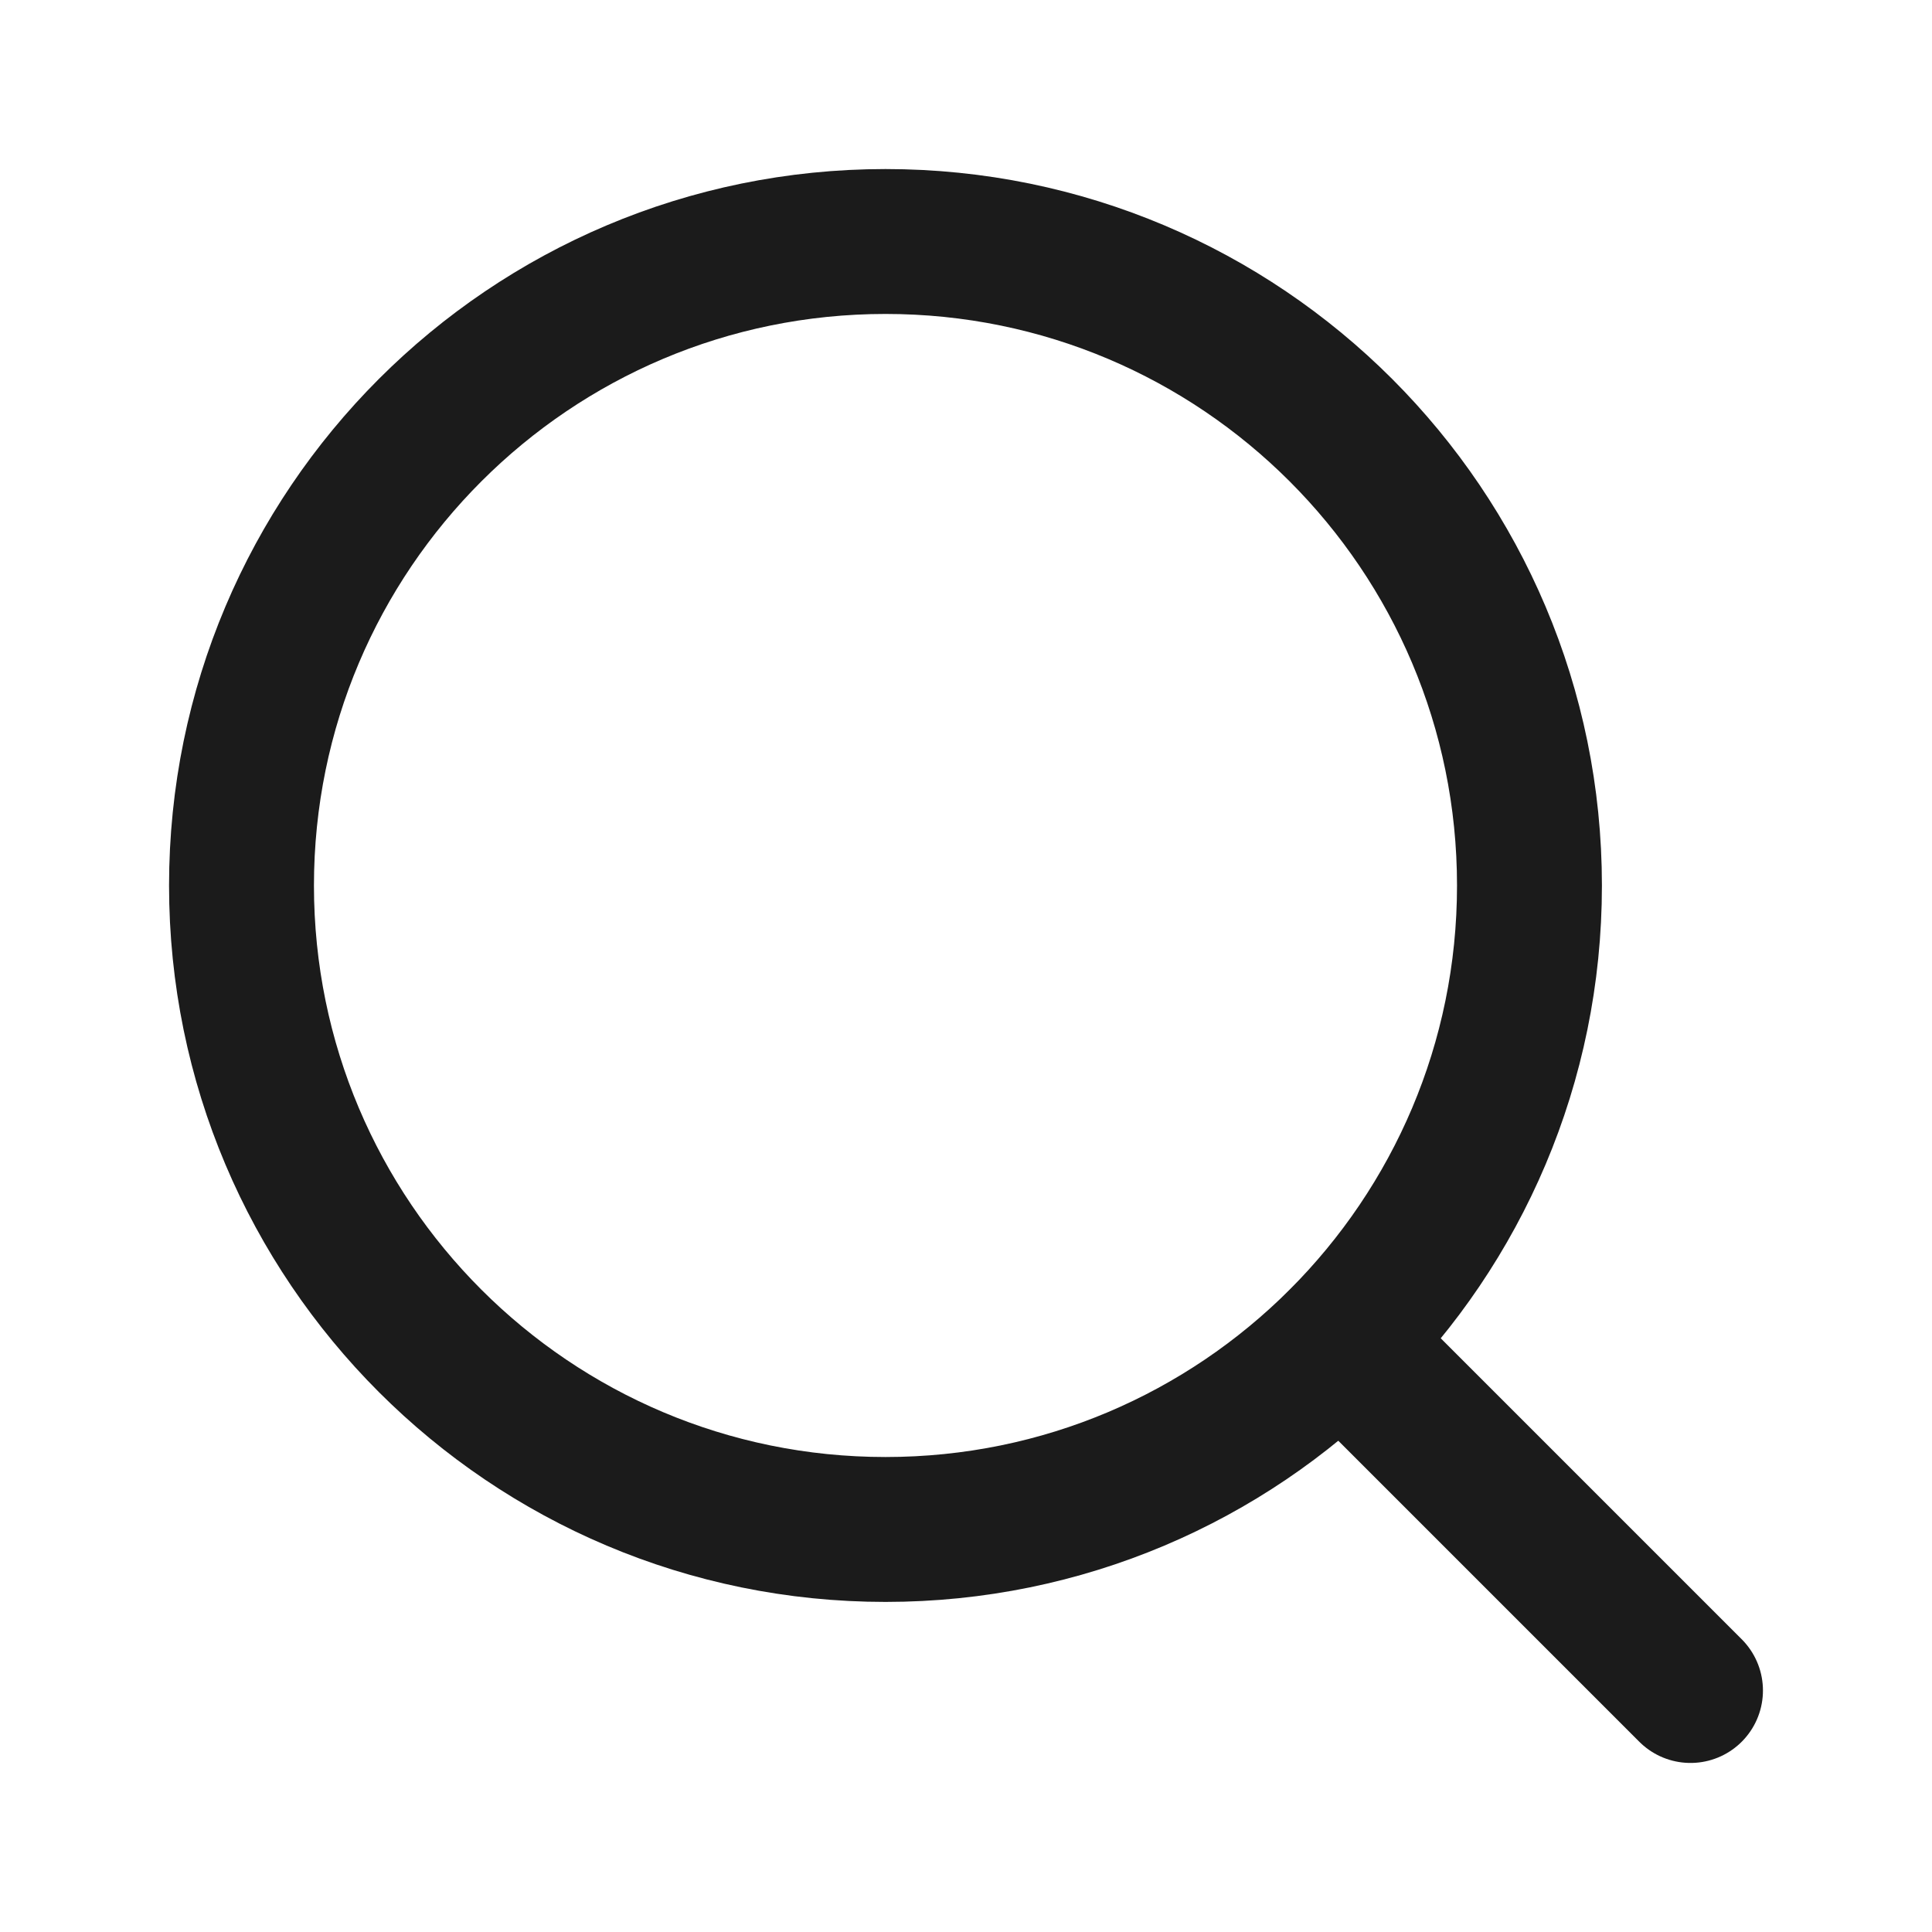
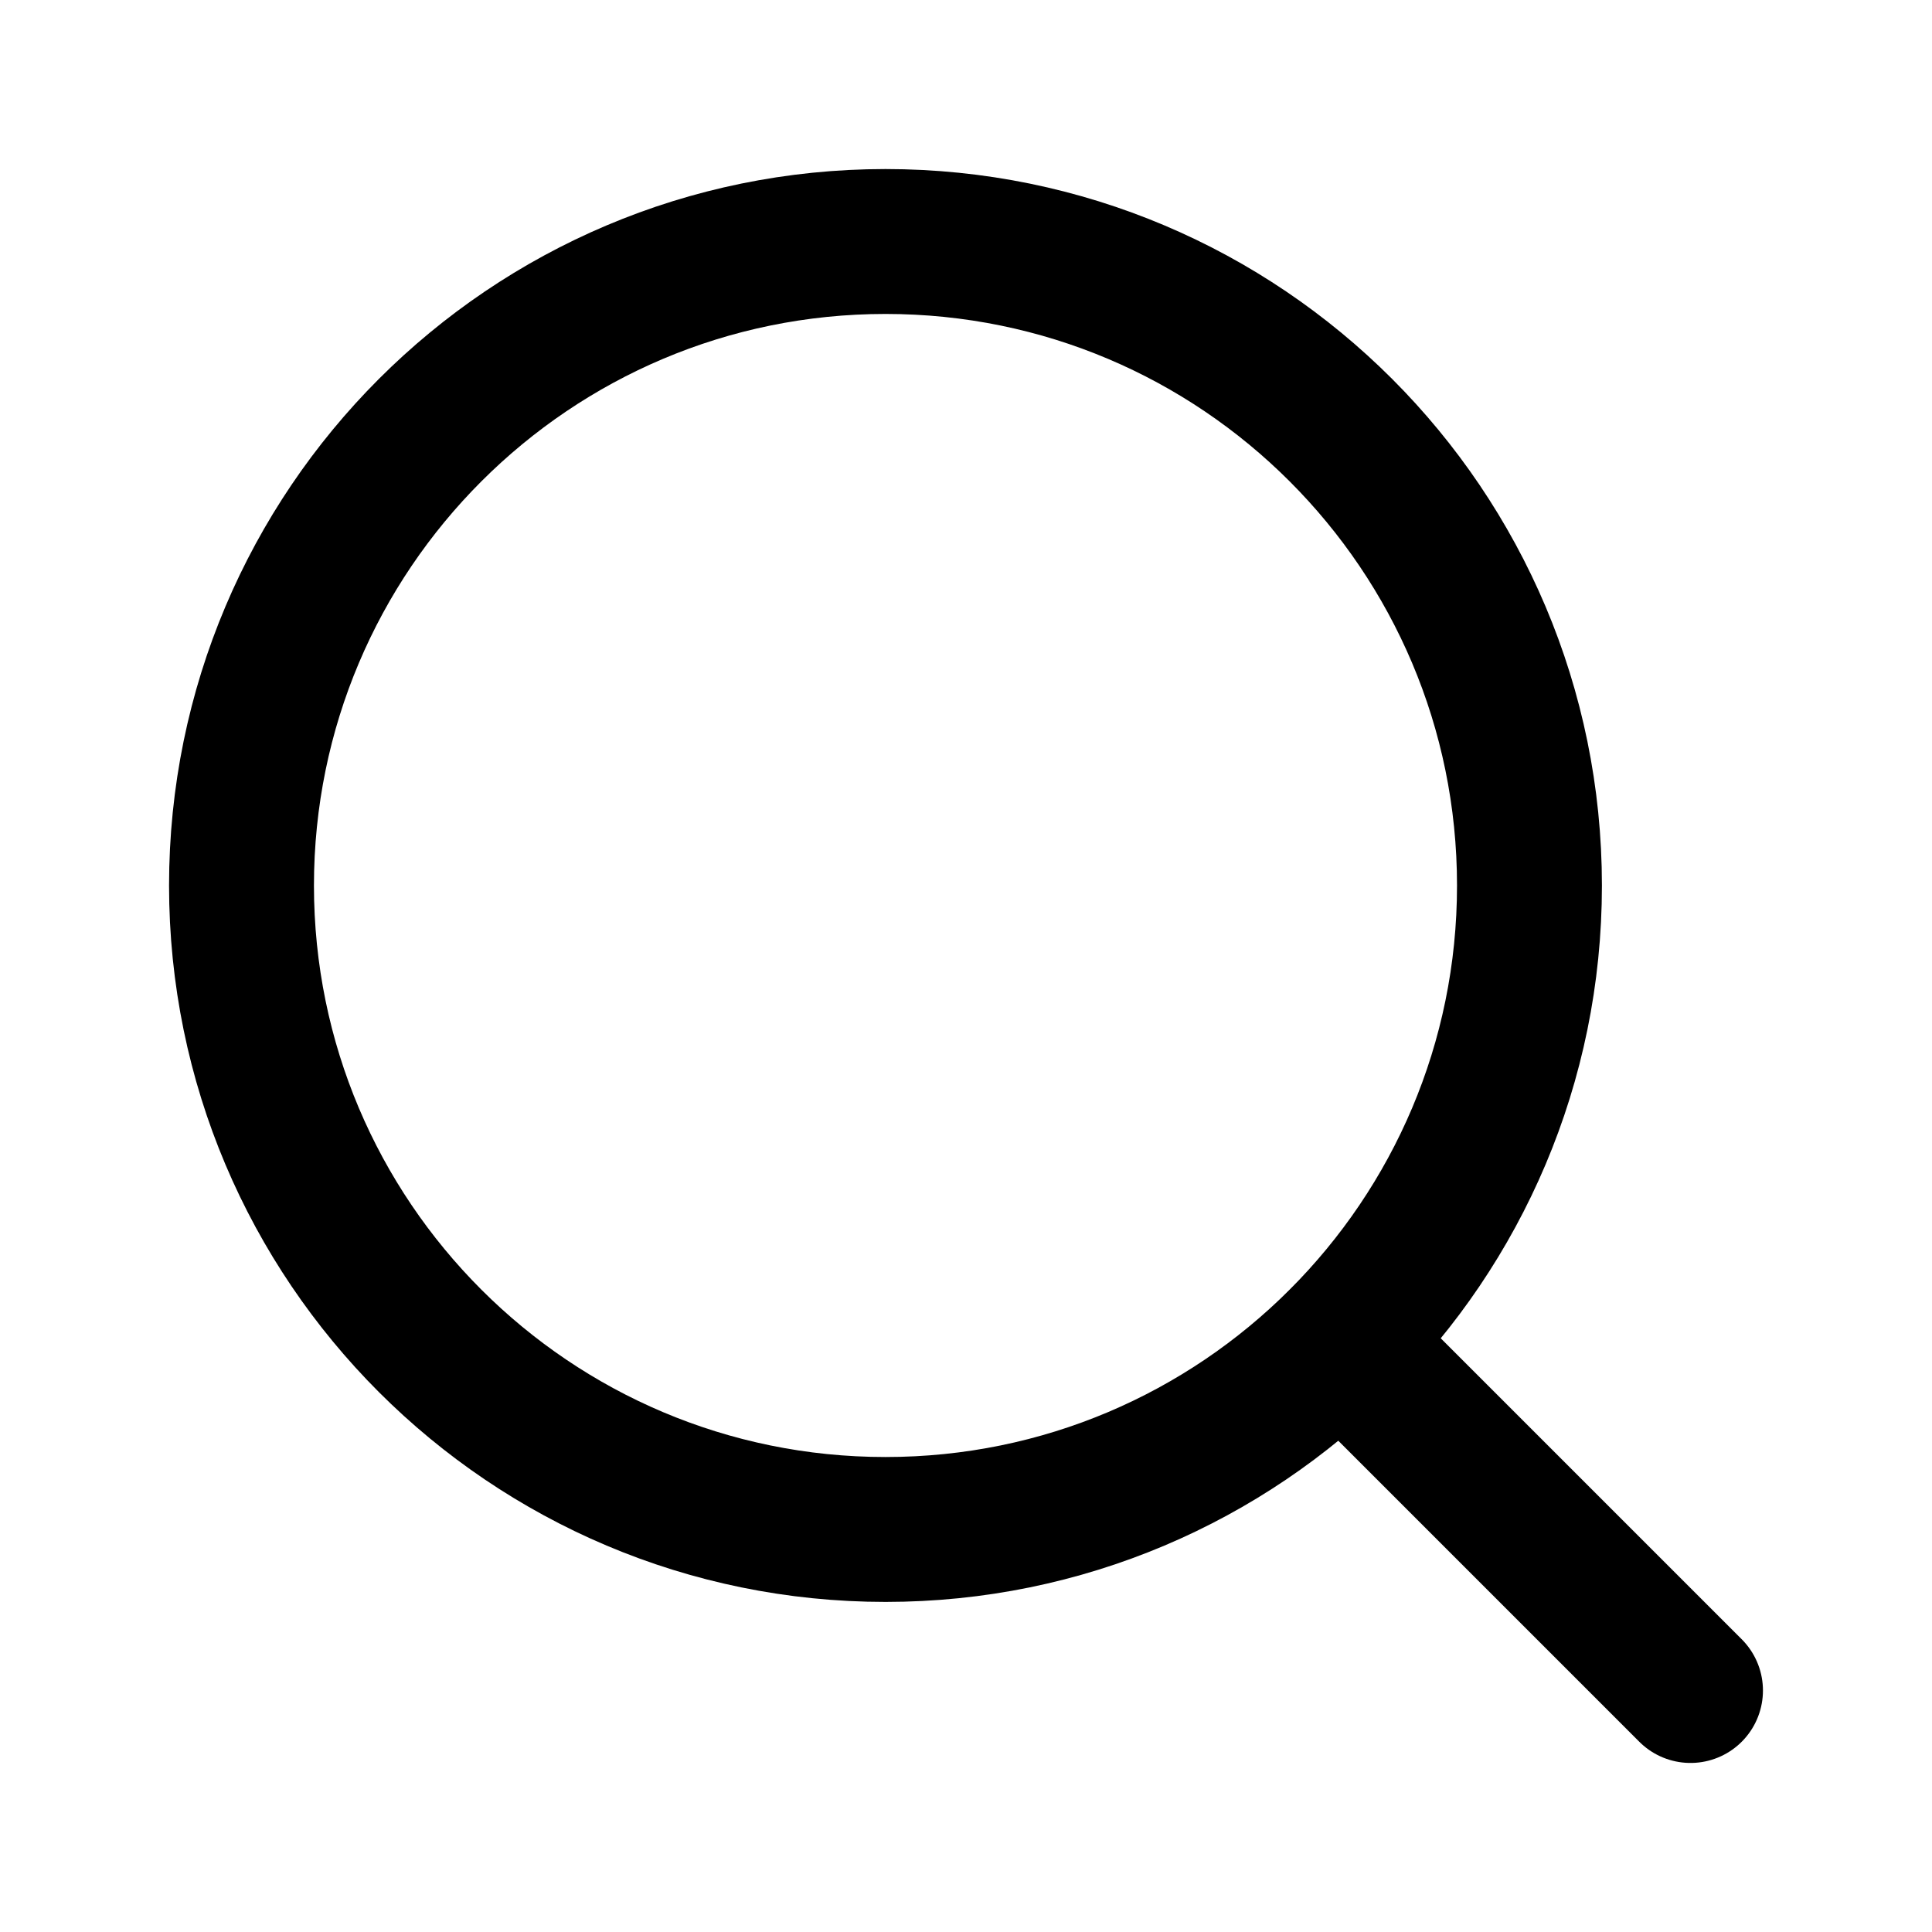
<svg xmlns="http://www.w3.org/2000/svg" width="20" height="20" viewBox="0 0 20 20" fill="none">
-   <path d="M17.5 17.5L13.883 13.883" stroke="#1B1B1B" stroke-width="1.5" stroke-linecap="round" stroke-linejoin="round" />
-   <path d="M9.167 15.833C12.849 15.833 15.833 12.849 15.833 9.167C15.833 5.485 12.849 2.5 9.167 2.5C5.485 2.5 2.5 5.485 2.5 9.167C2.5 12.849 5.485 15.833 9.167 15.833Z" stroke="#1B1B1B" stroke-width="1.5" stroke-linecap="round" stroke-linejoin="round" />
+   <path d="M17.5 17.5L13.883 13.883" stroke="currentColor" stroke-width="1.5" stroke-linecap="round" stroke-linejoin="round" />
+   <path d="M9.167 15.833C12.849 15.833 15.833 12.849 15.833 9.167C15.833 5.485 12.849 2.5 9.167 2.5C5.485 2.5 2.5 5.485 2.5 9.167C2.5 12.849 5.485 15.833 9.167 15.833Z" stroke="currentColor" stroke-width="1.5" stroke-linecap="round" stroke-linejoin="round" />
</svg>
